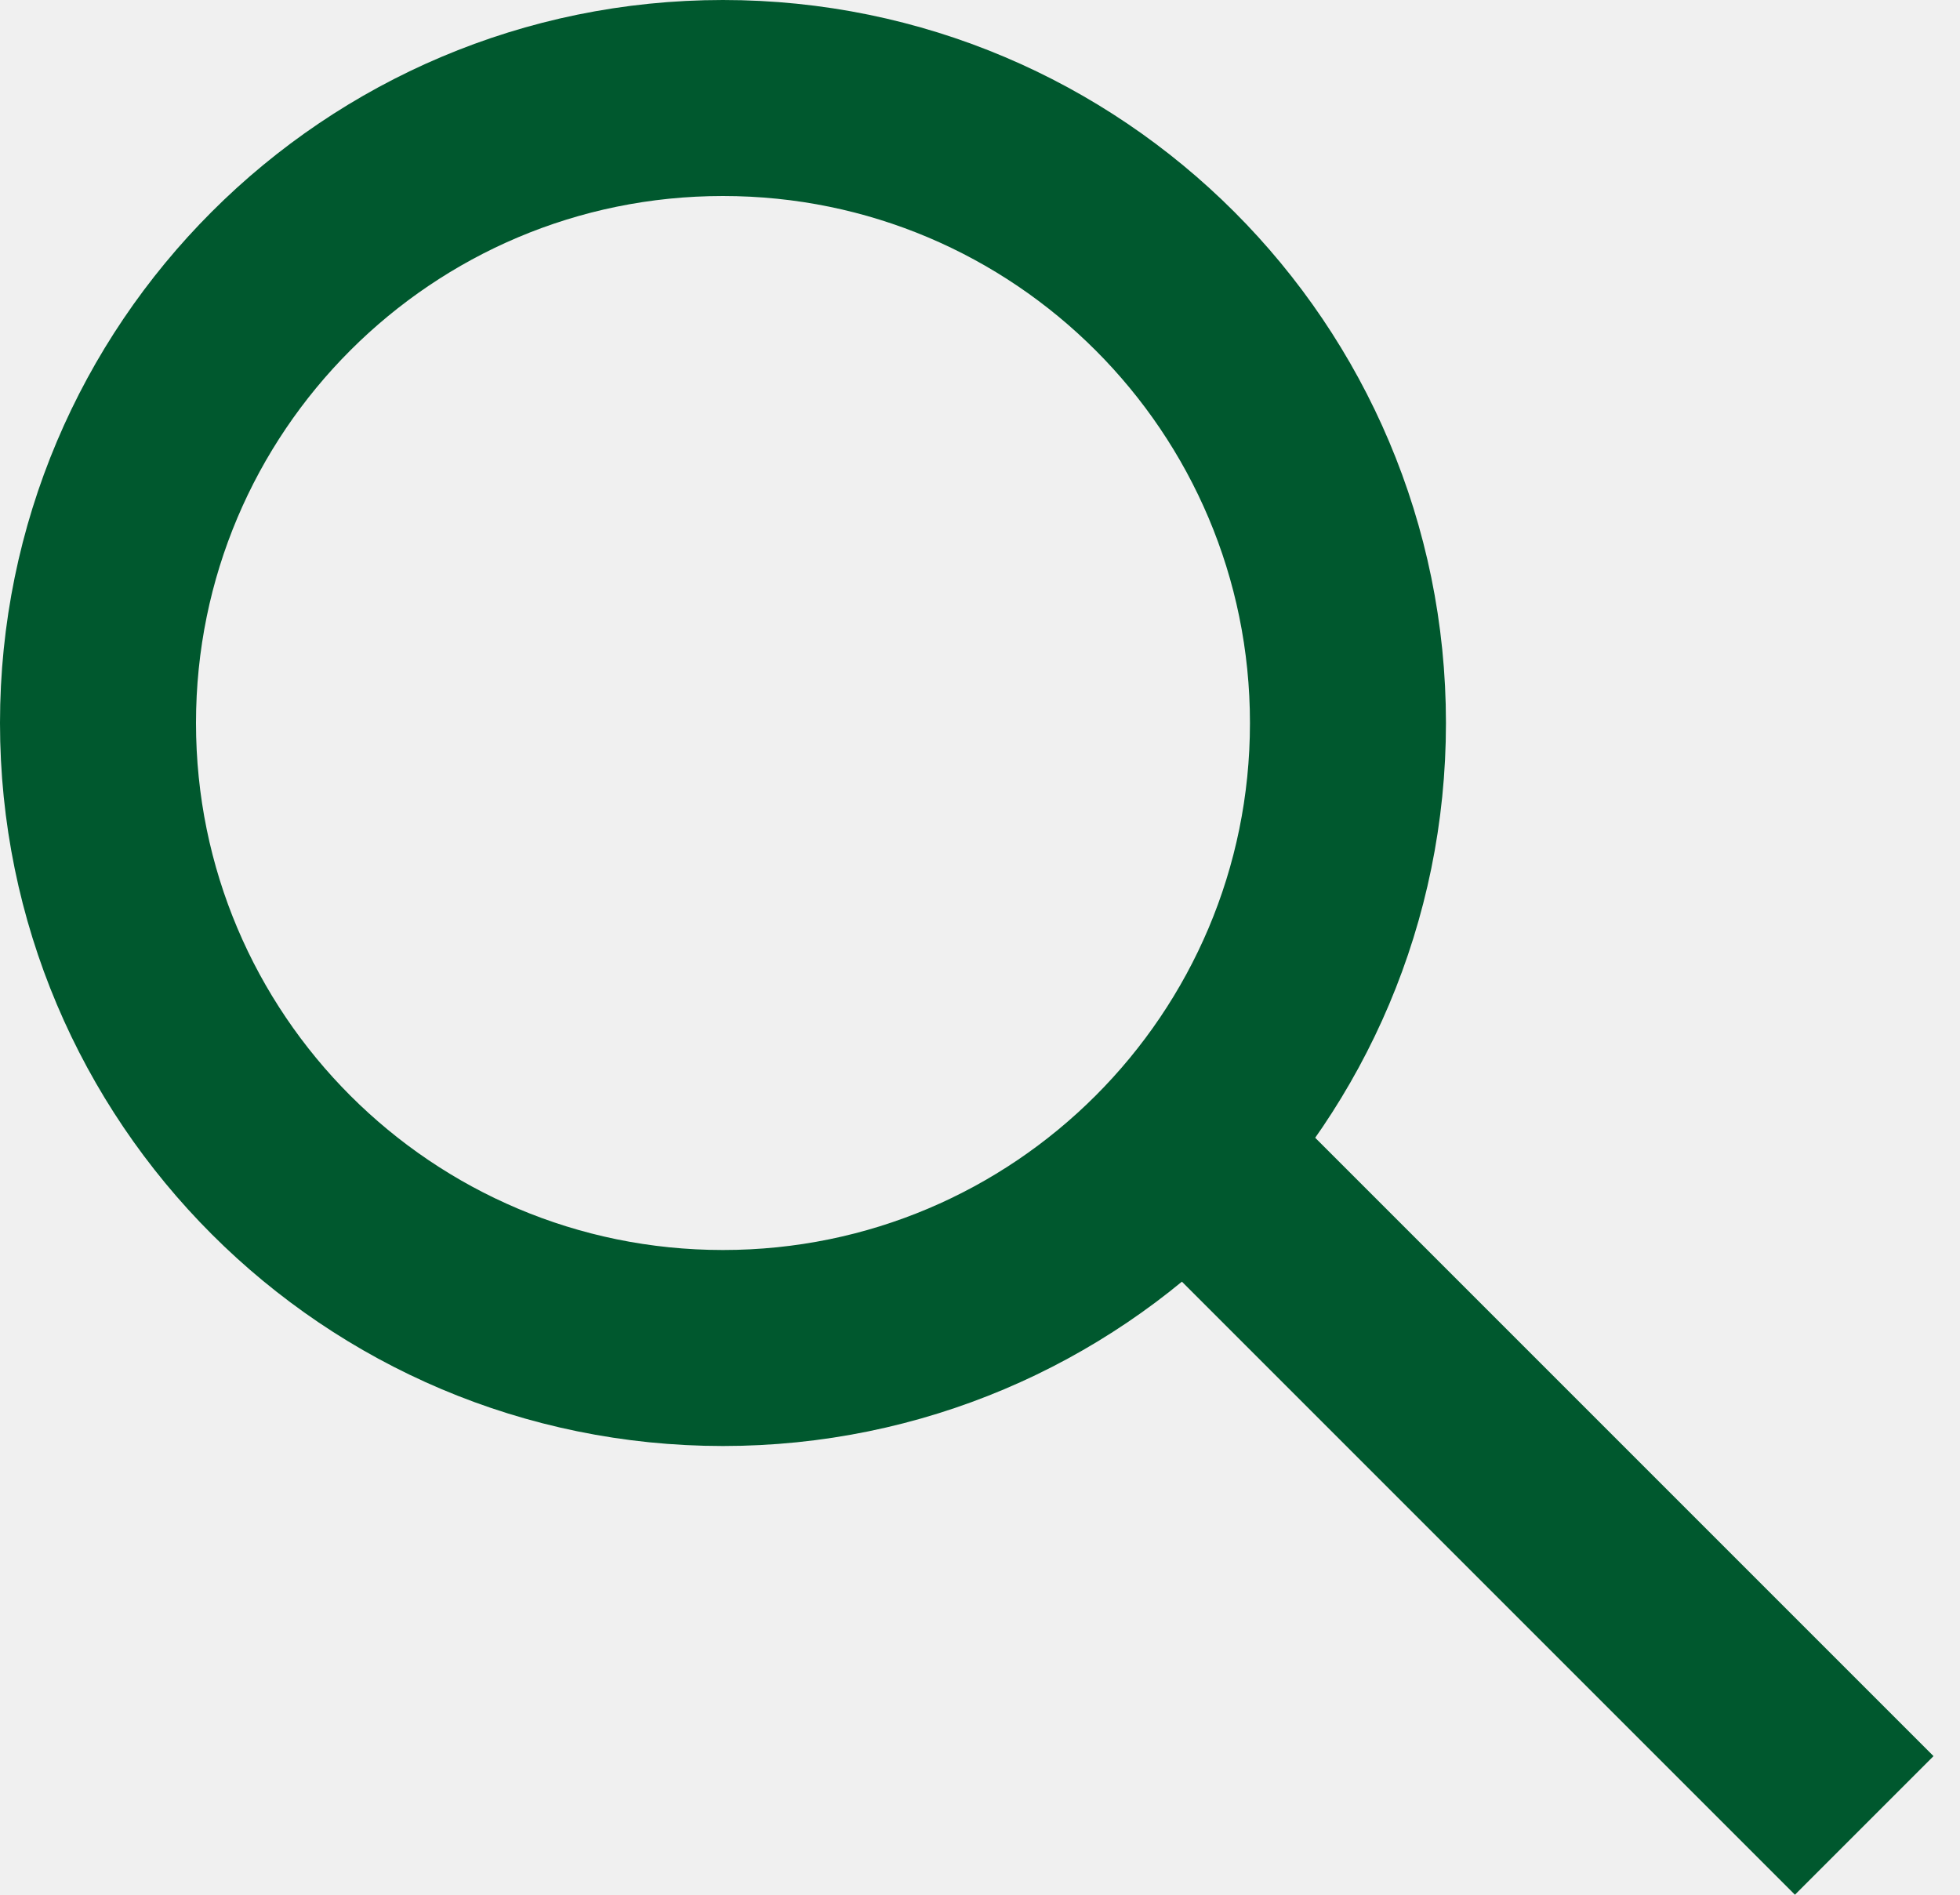
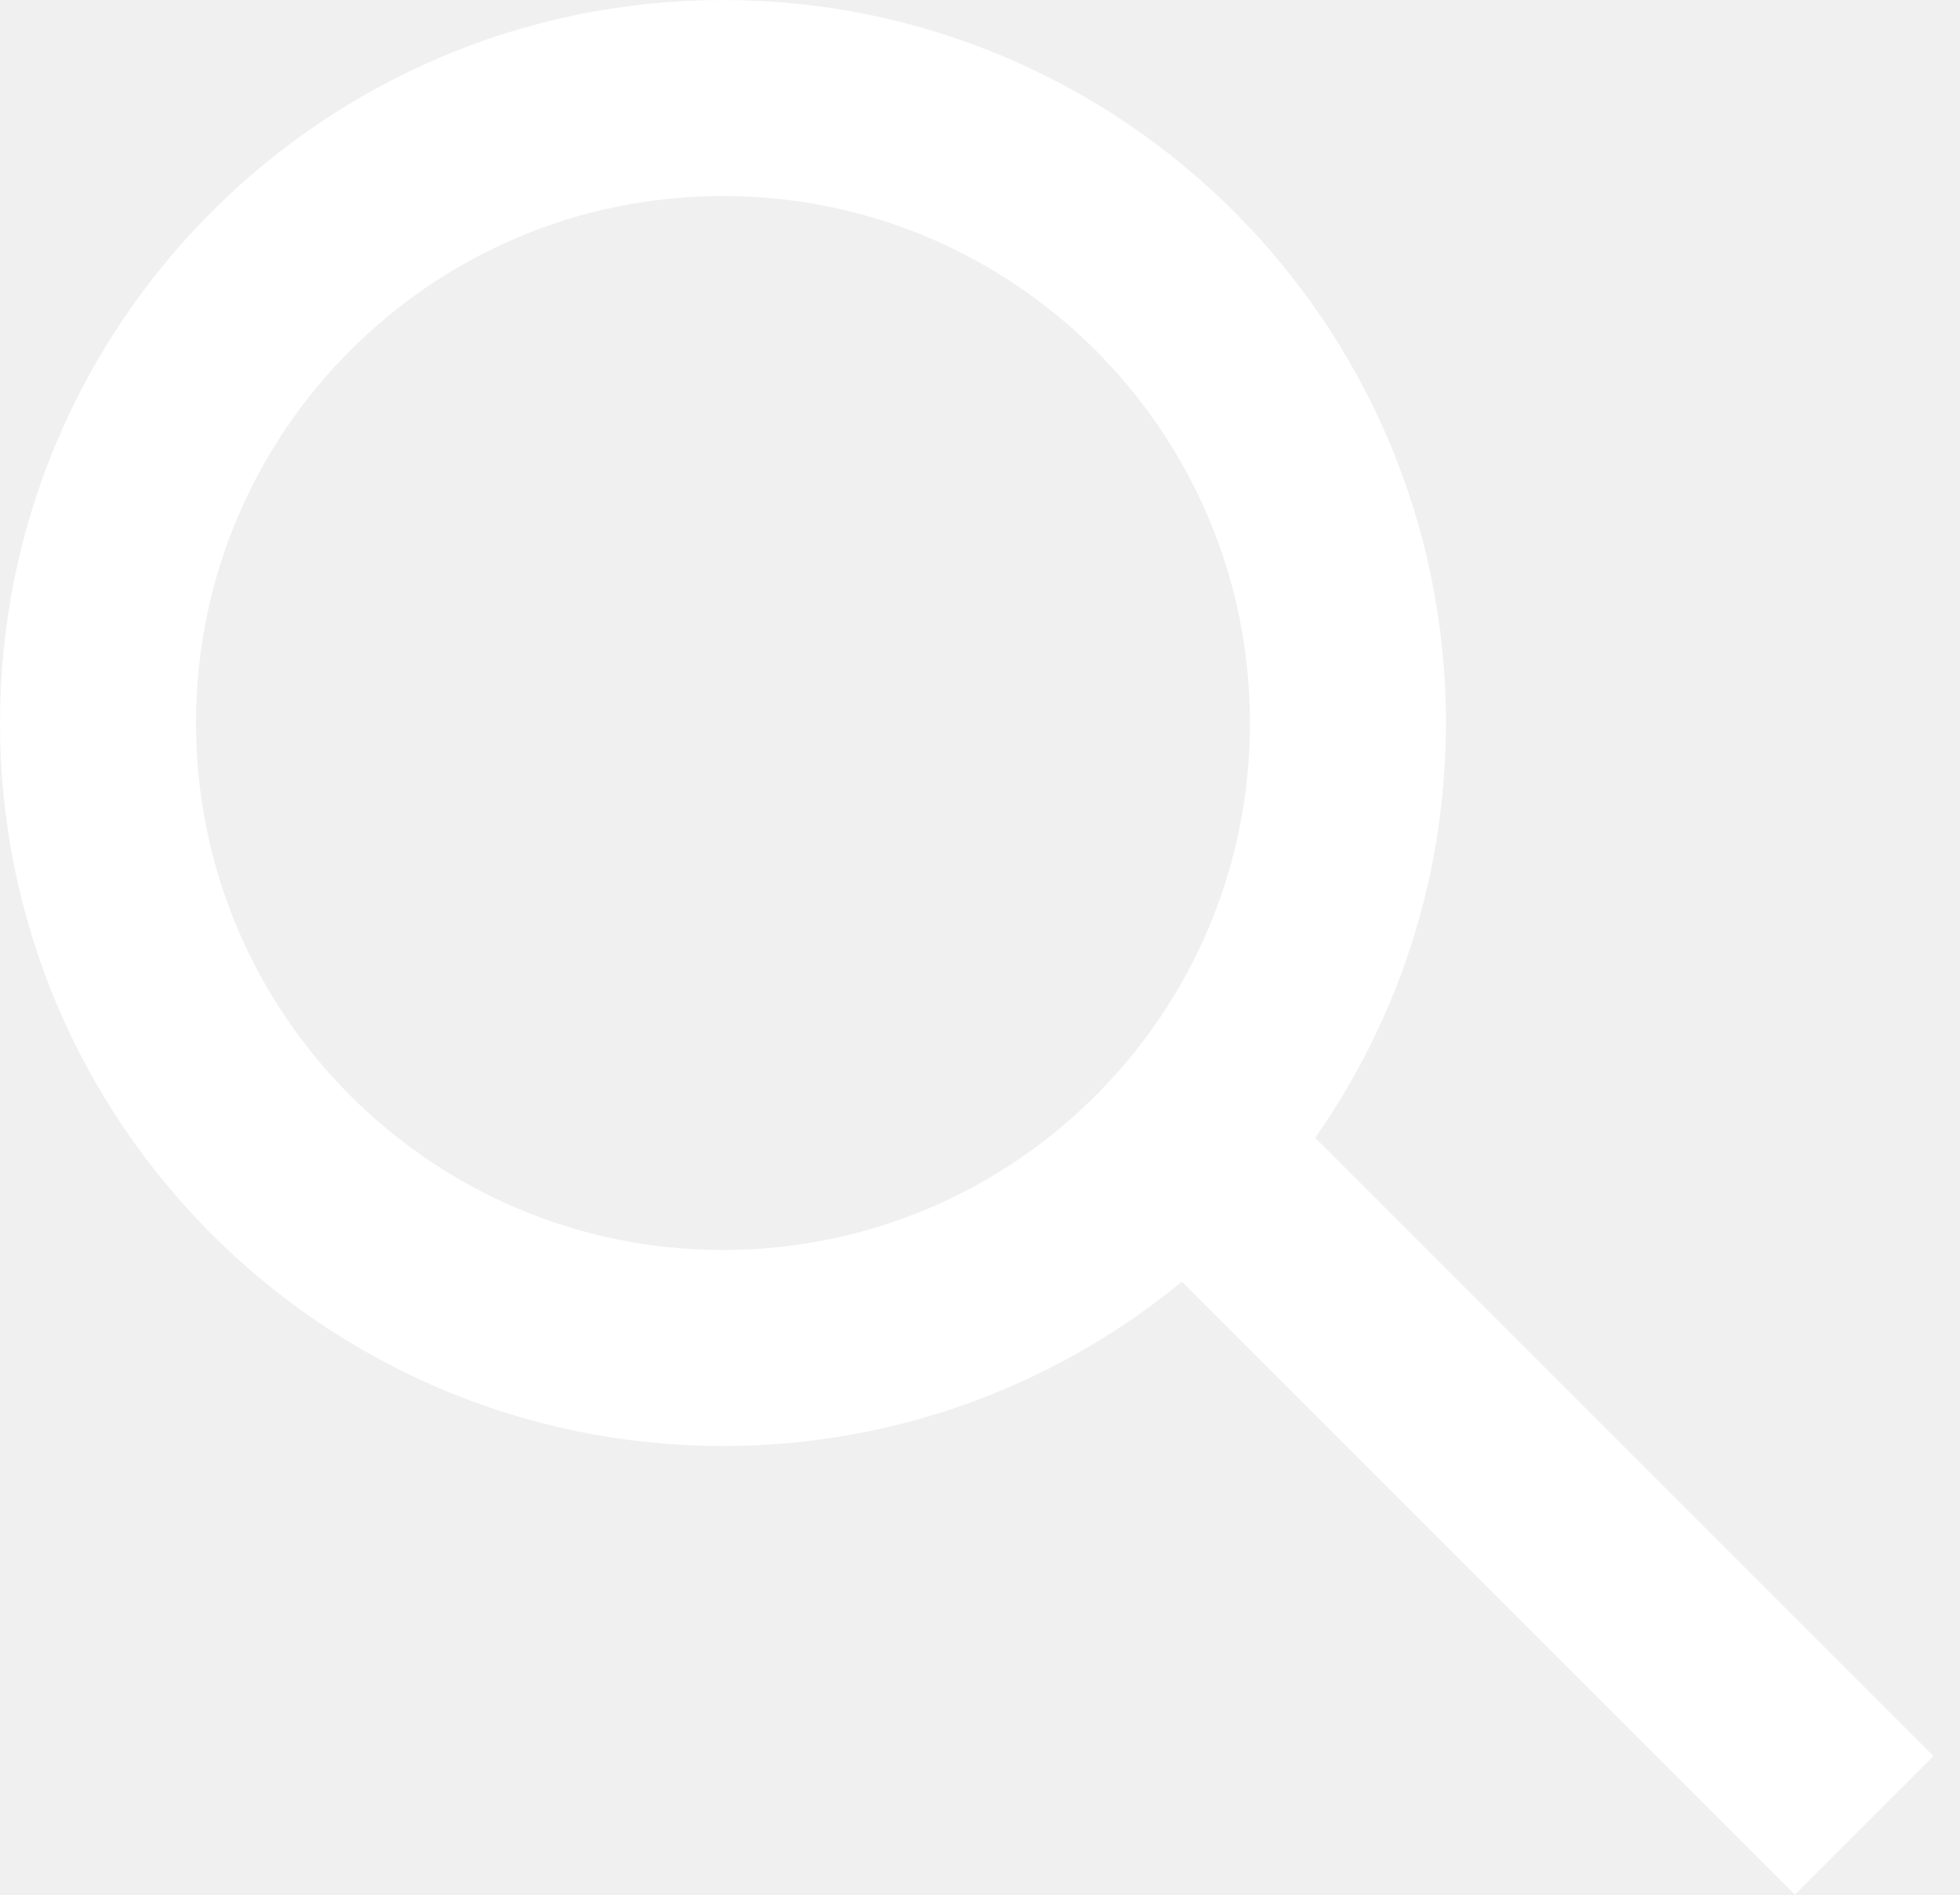
<svg xmlns="http://www.w3.org/2000/svg" width="30" height="29" viewBox="0 0 30 29" fill="none">
-   <circle cx="11.066" cy="11.066" r="9.566" stroke="#00582E" stroke-width="3" />
-   <line x1="18.613" y1="18.018" x2="28.534" y2="27.939" stroke="#00582E" stroke-width="3" />
+   <circle cx="11.066" cy="11.066" r="9.566" stroke="#ffffff" stroke-width="3" />
+   <line x1="18.613" y1="18.018" x2="28.534" y2="27.939" stroke="#ffffff" stroke-width="3" />
</svg>
